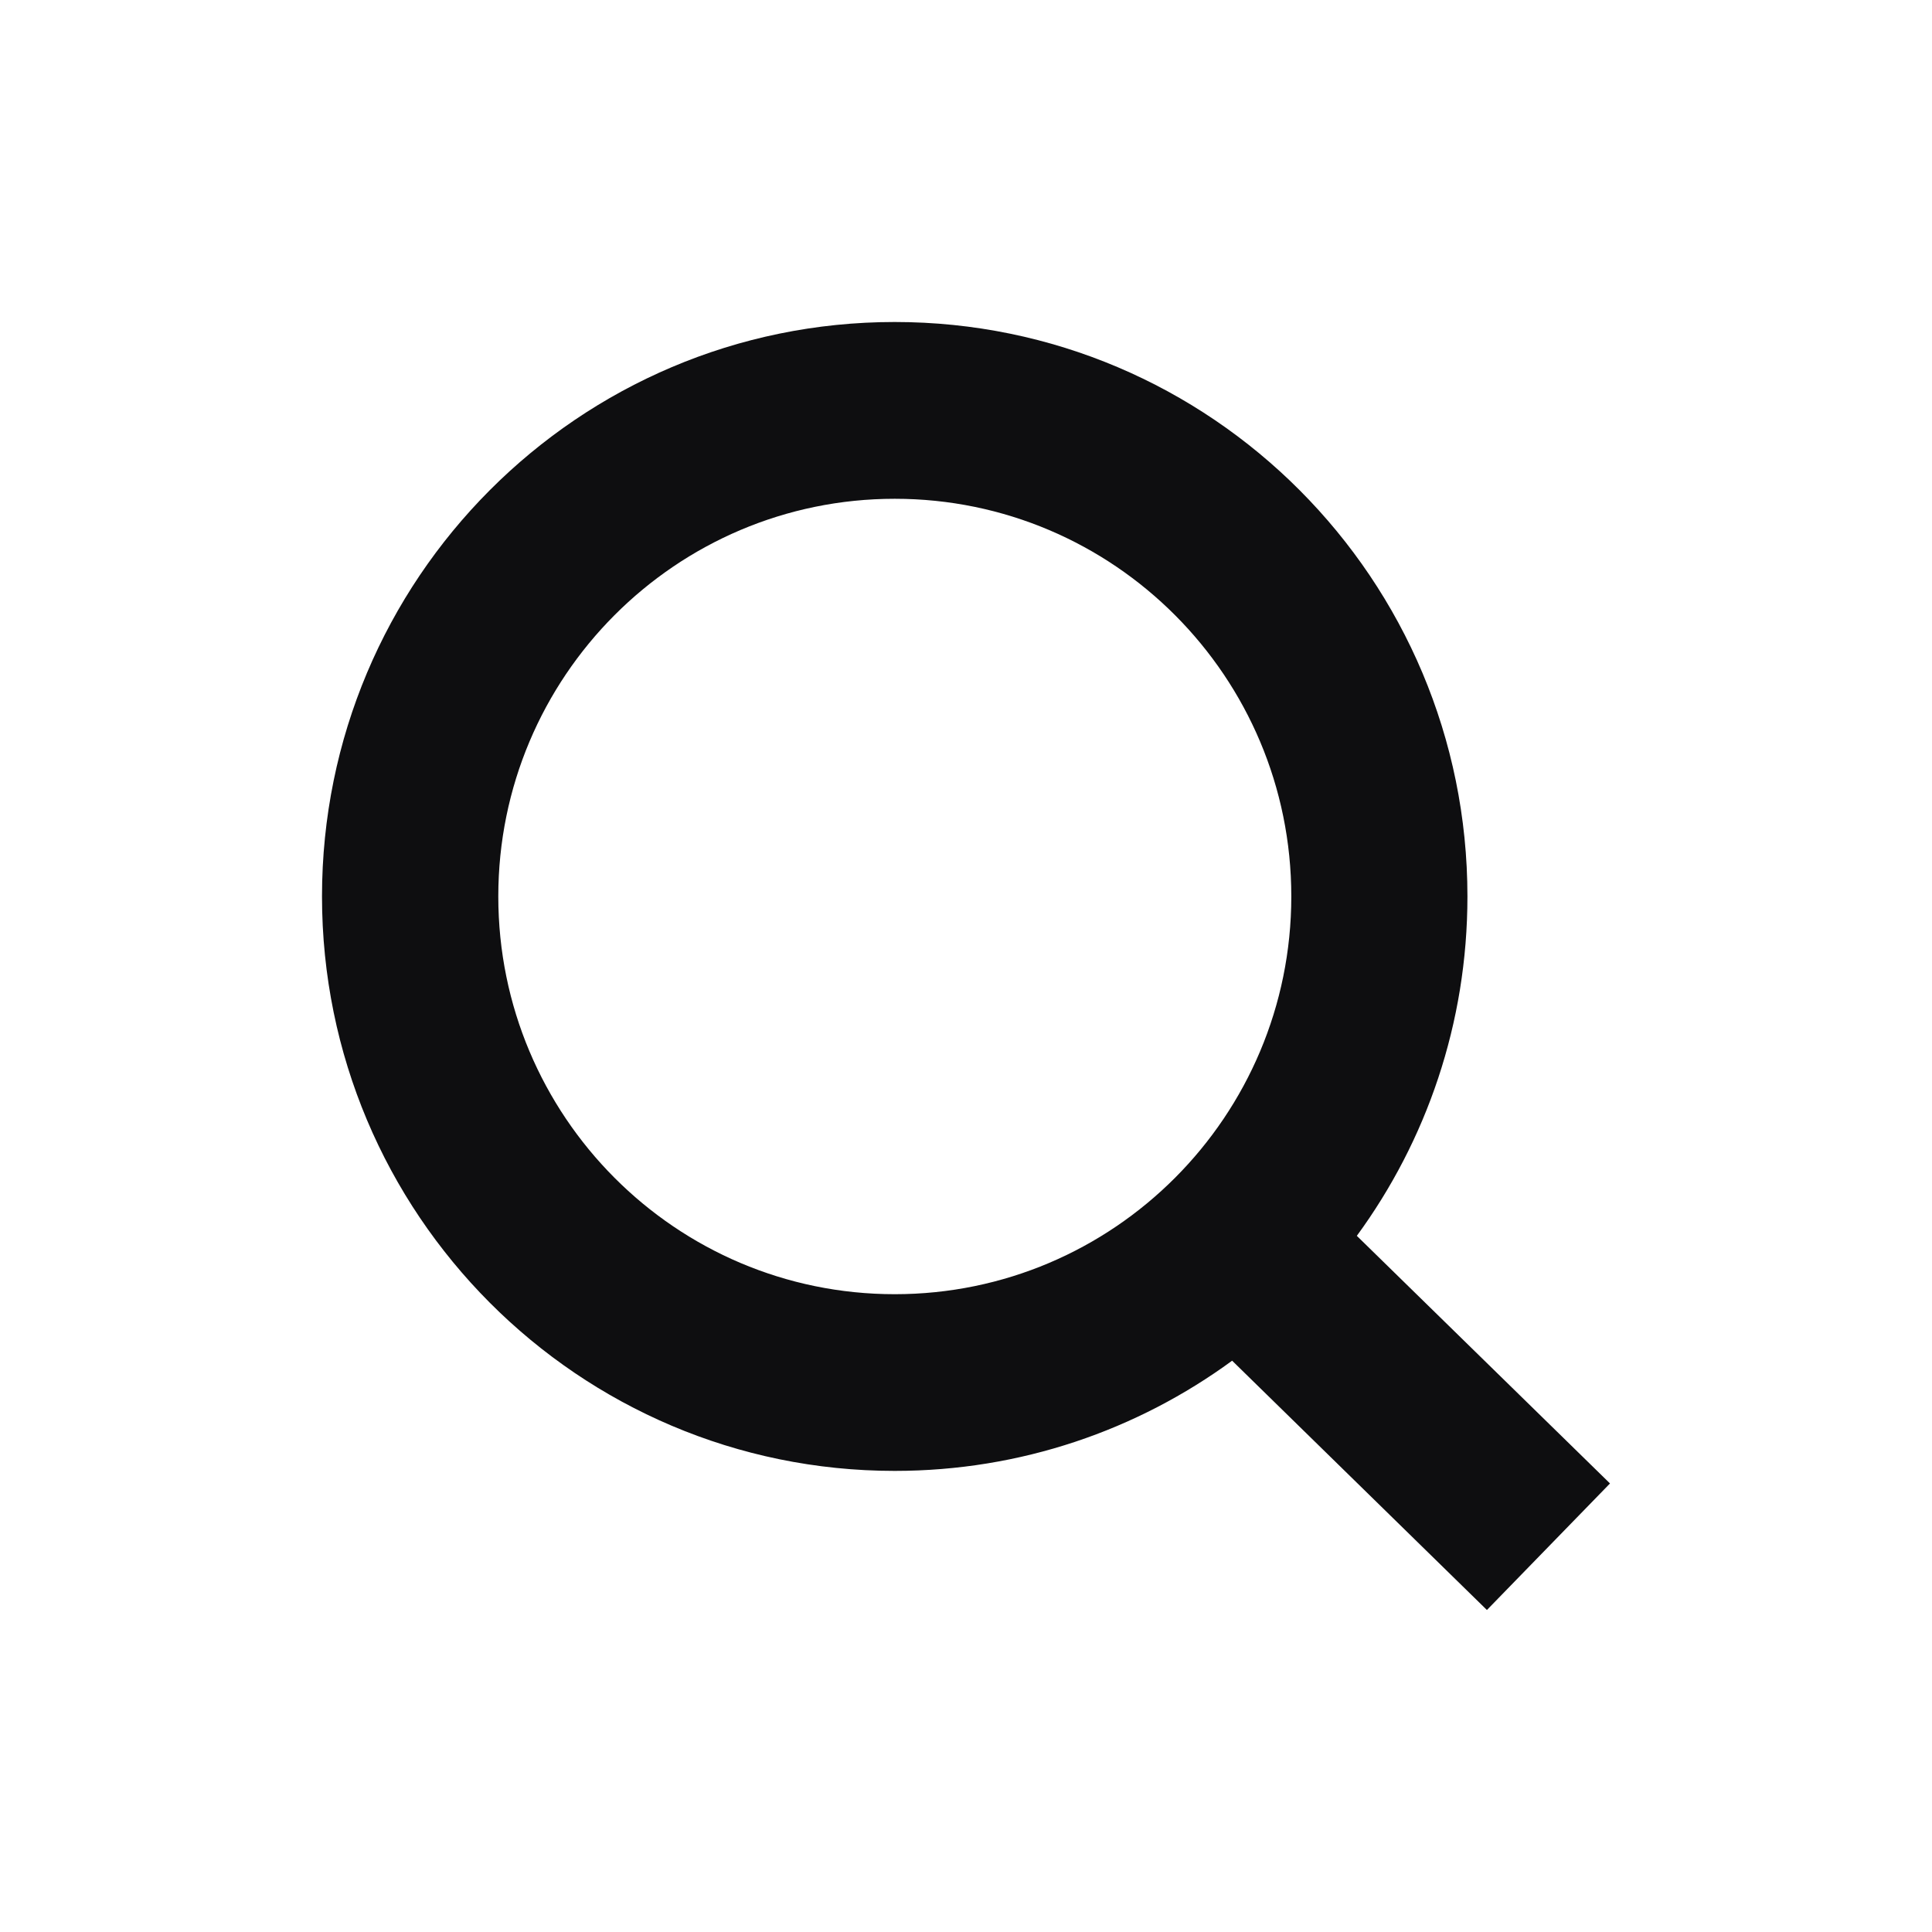
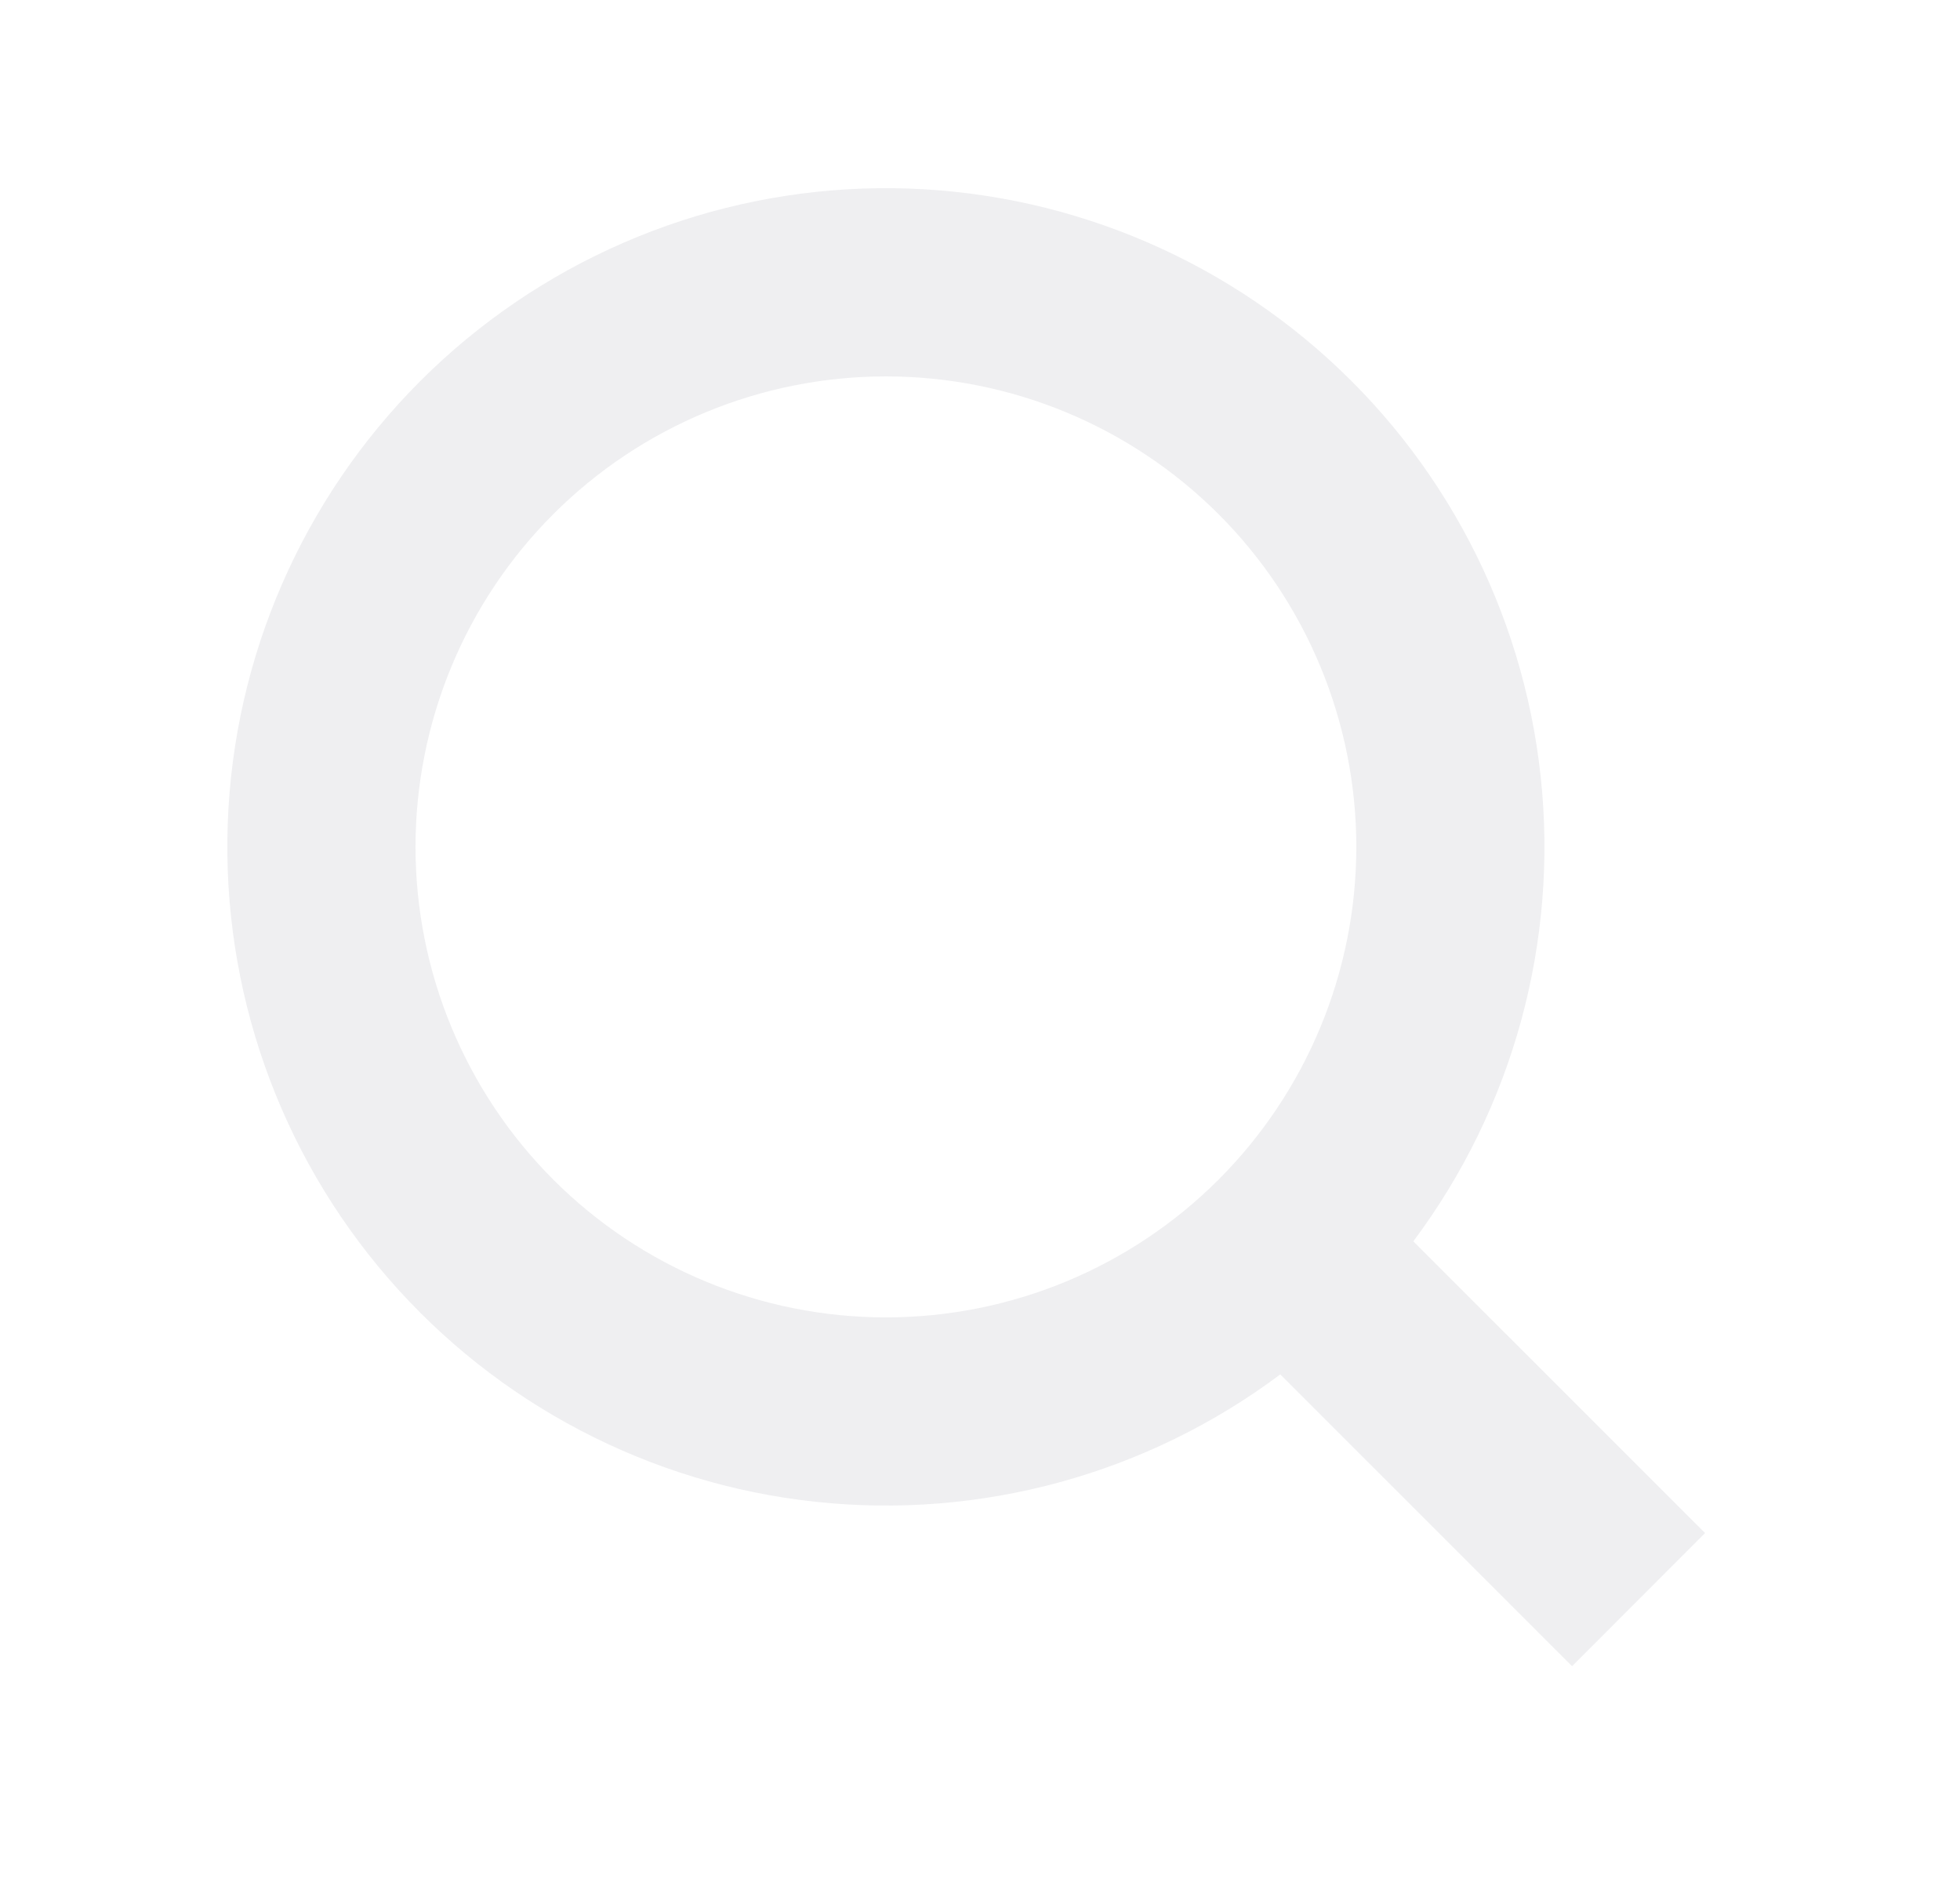
- <svg xmlns="http://www.w3.org/2000/svg" width="24" height="24" viewBox="0 0 24 24" fill="none">
-   <path fill-rule="evenodd" clip-rule="evenodd" d="M15.306 16.903C14.13 17.764 12.681 18.272 11.114 18.272C7.185 18.272 4 15.077 4 11.136C4 7.195 7.185 4 11.114 4C15.044 4 18.229 7.195 18.229 11.136C18.229 12.713 17.719 14.171 16.855 15.352L20 18.428L18.471 20L15.306 16.903ZM16.041 11.136C16.041 13.865 13.835 16.077 11.115 16.077C8.395 16.077 6.19 13.865 6.19 11.136C6.19 8.408 8.395 6.196 11.115 6.196C13.835 6.196 16.041 8.408 16.041 11.136Z" fill="#0E0E10" />
+ <svg xmlns="http://www.w3.org/2000/svg" width="25" height="24" viewBox="0 0 25 24" fill="none">
+   <path fill-rule="evenodd" clip-rule="evenodd" d="M16.33 17.527C14.63 18.799 12.51 19.379 10.399 19.151C8.287 18.924 6.34 17.904 4.95 16.299C3.56 14.694 2.829 12.621 2.905 10.499C2.981 8.377 3.859 6.362 5.36 4.86C6.862 3.359 8.877 2.481 10.999 2.405C13.121 2.329 15.194 3.06 16.799 4.45C18.404 5.84 19.424 7.787 19.651 9.899C19.879 12.01 19.299 14.13 18.027 15.83L21.748 19.55L20.052 21.248L16.331 17.528L16.33 17.527ZM17.3 10.8C17.3 12.391 16.668 13.917 15.543 15.043C14.417 16.168 12.891 16.8 11.3 16.8C9.709 16.8 8.182 16.168 7.057 15.043C5.932 13.917 5.3 12.391 5.3 10.8C5.3 9.209 5.932 7.682 7.057 6.557C8.182 5.432 9.709 4.8 11.3 4.8C12.891 4.8 14.417 5.432 15.543 6.557C16.668 7.682 17.3 9.209 17.3 10.8Z" fill="#EFEFF1" />
</svg>
